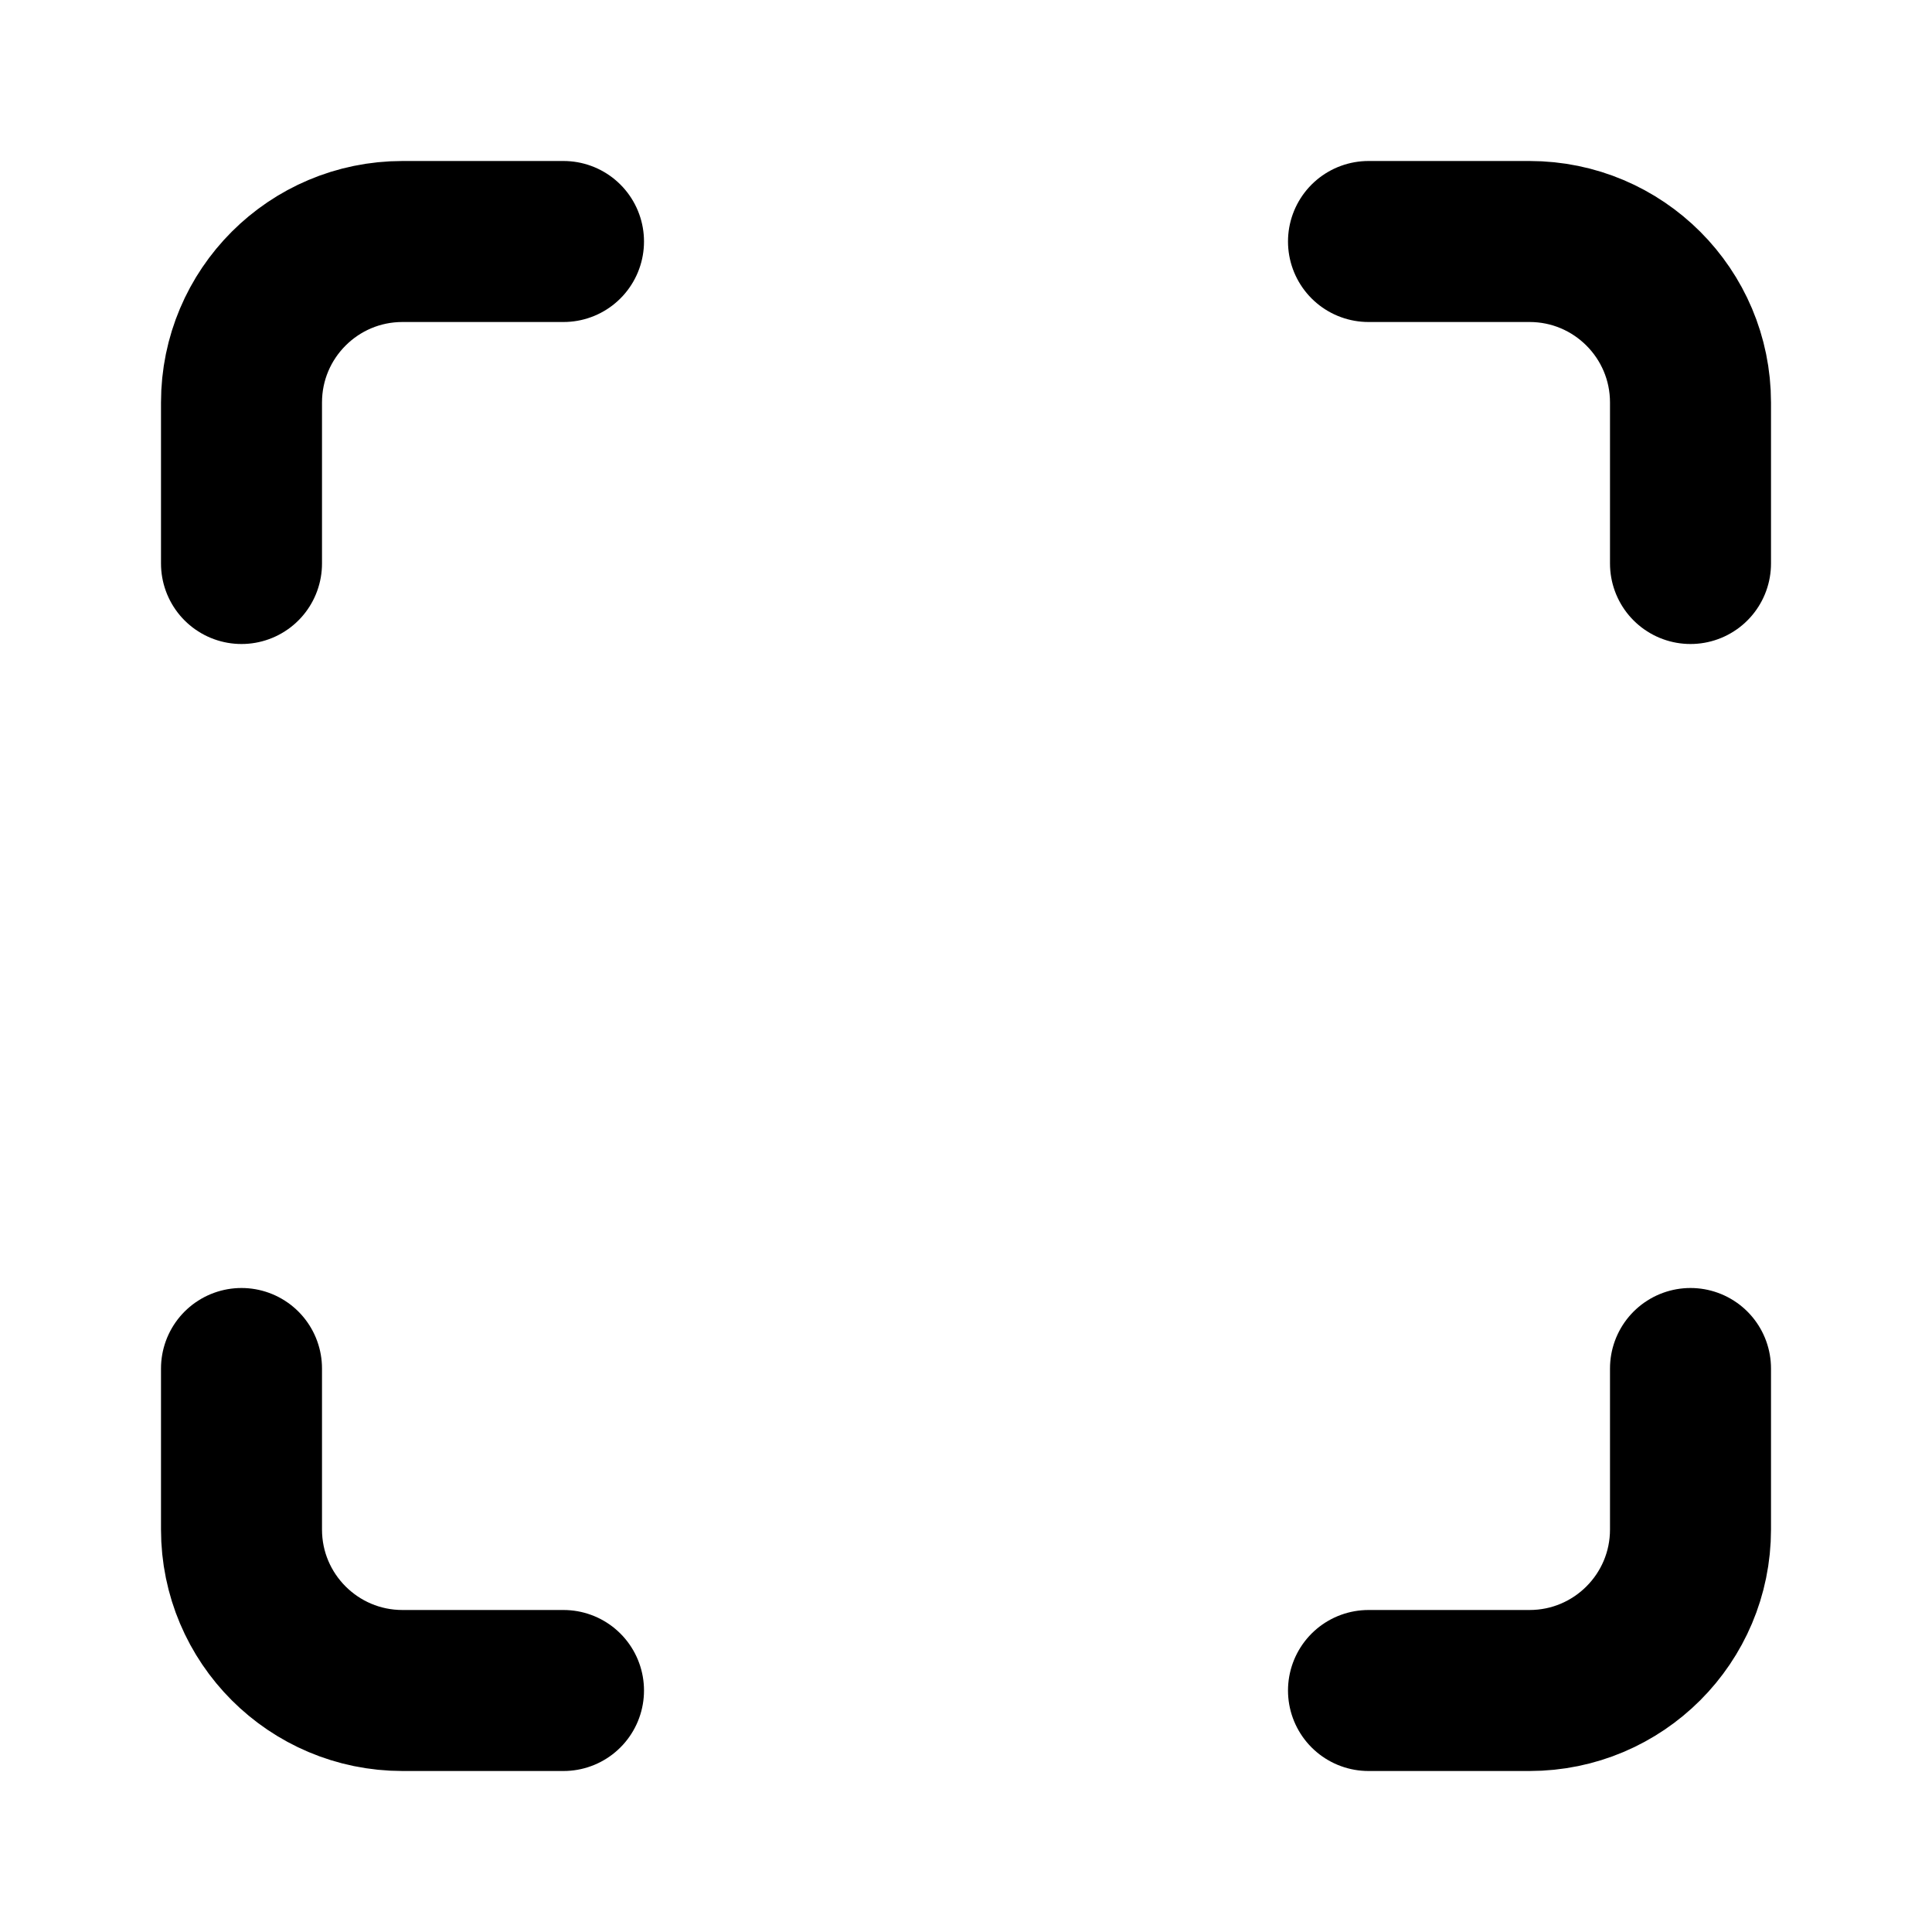
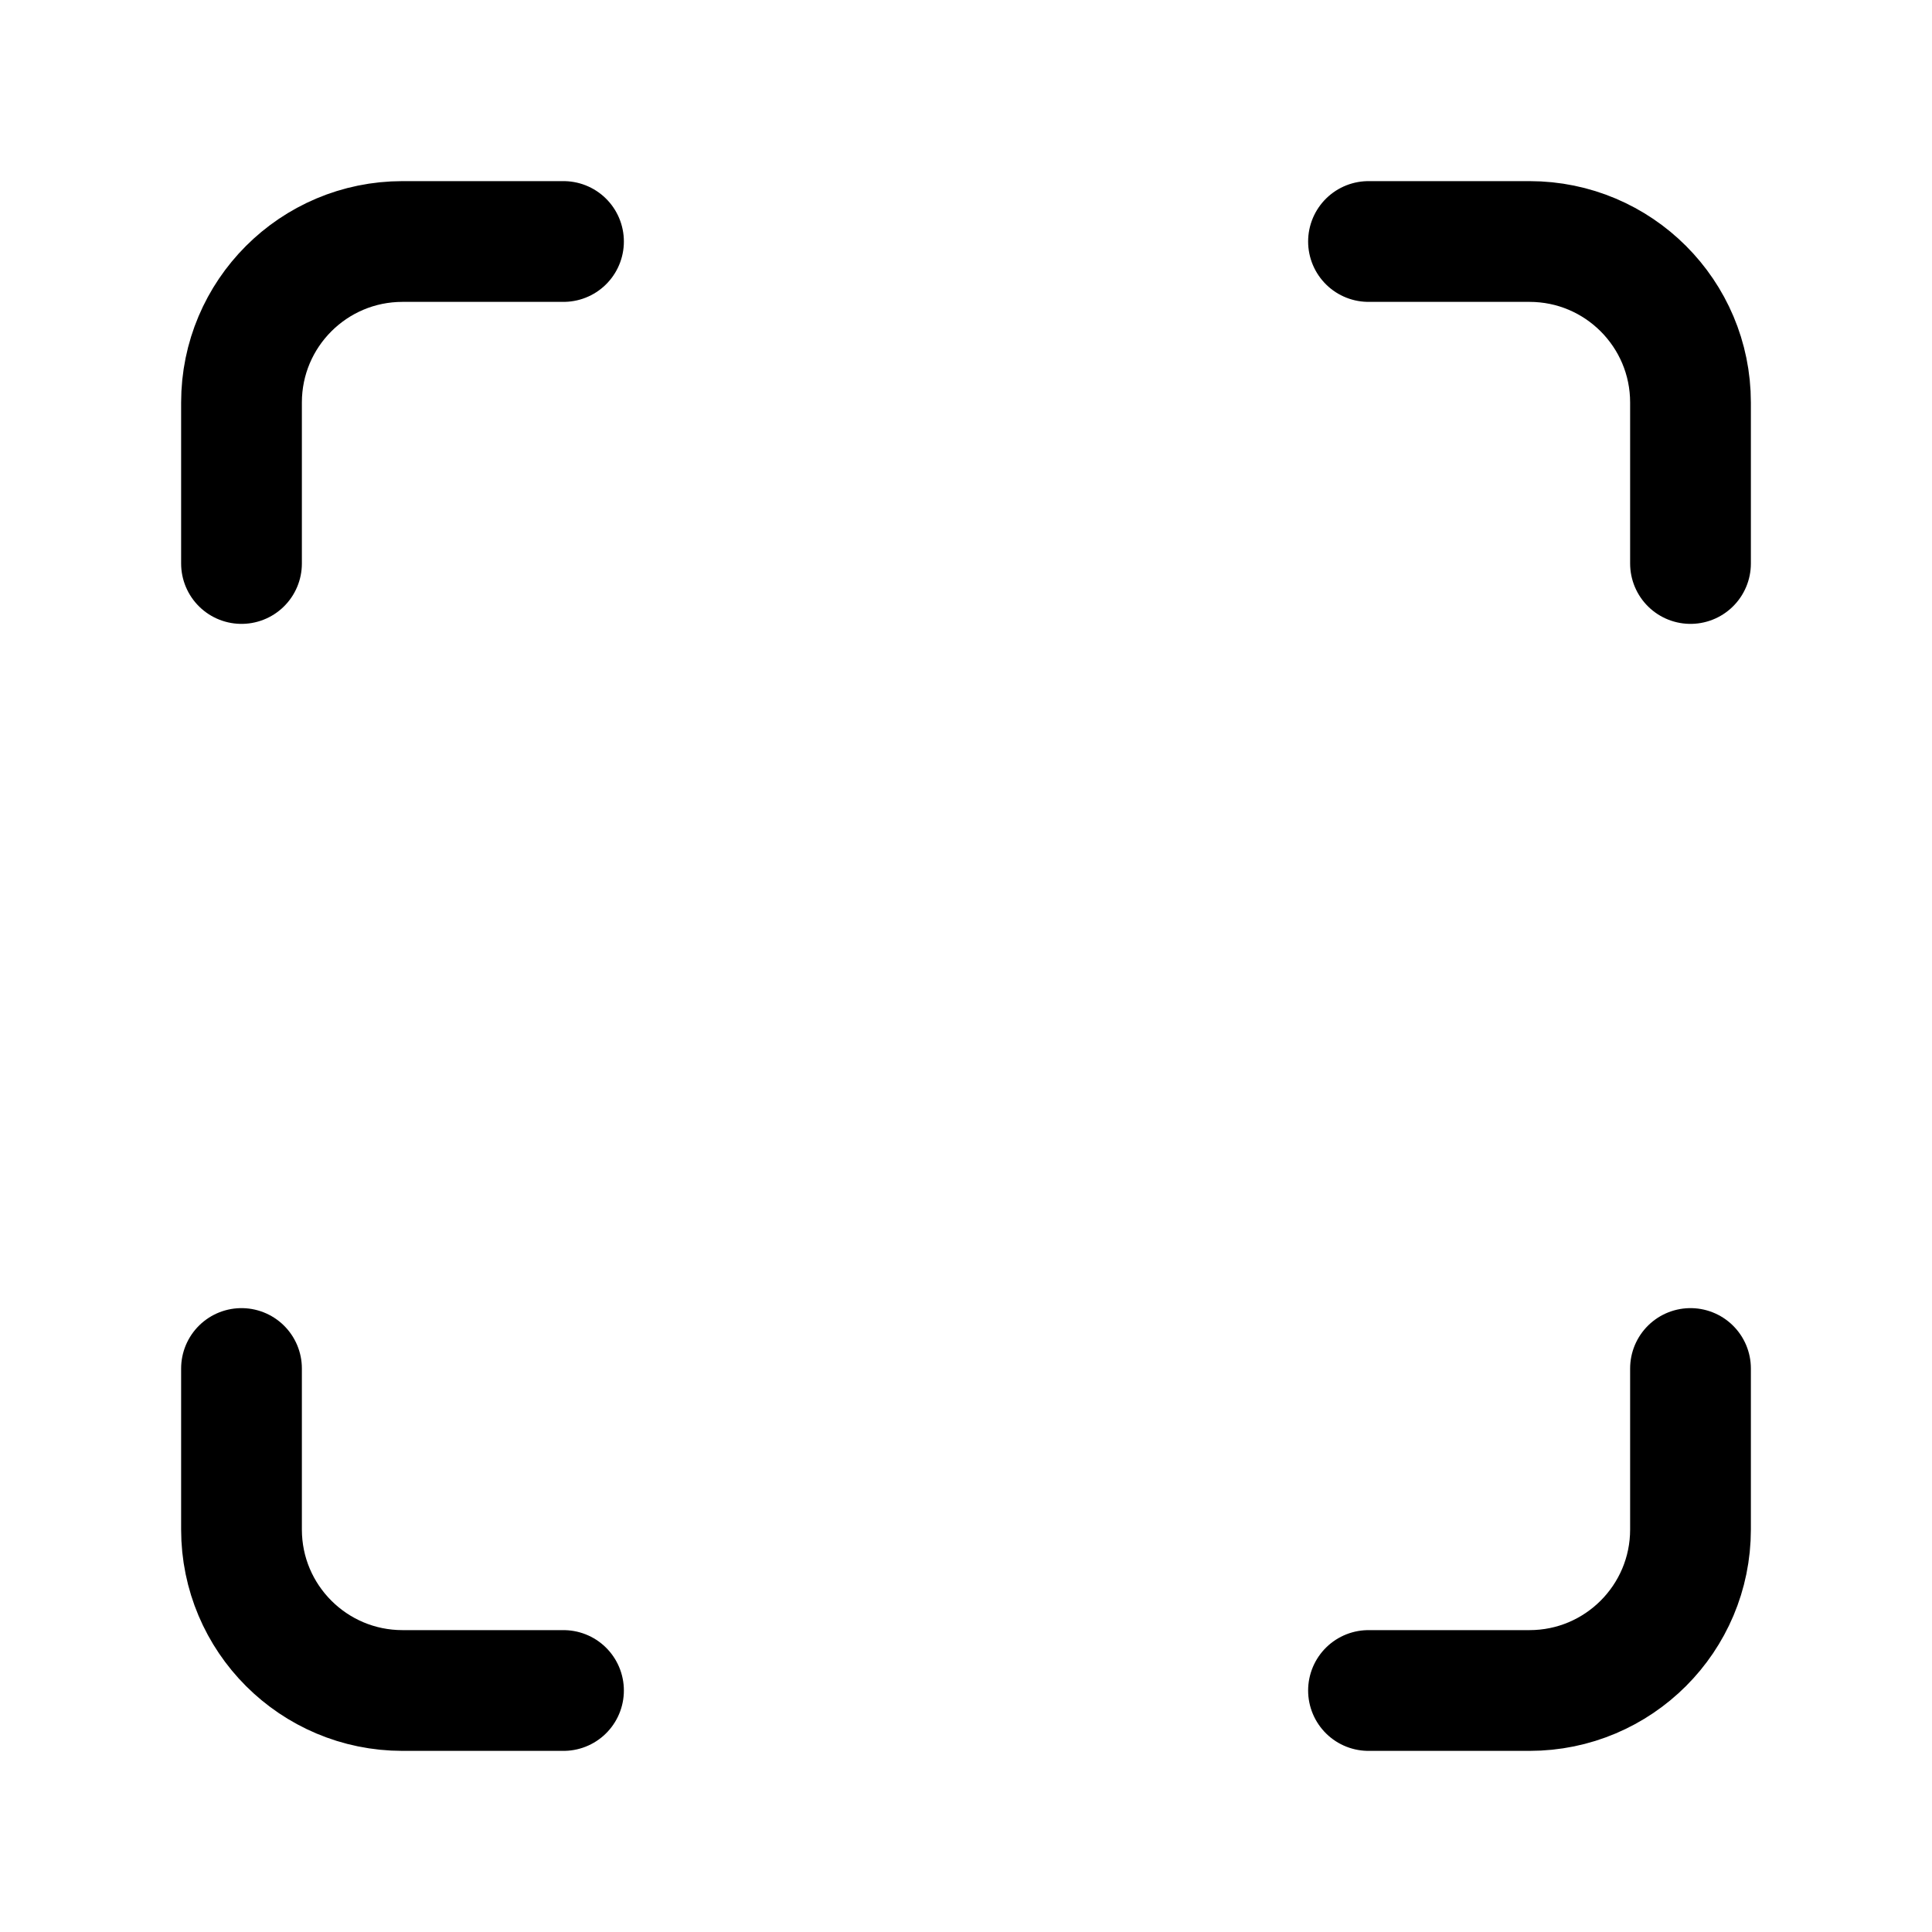
- <svg xmlns="http://www.w3.org/2000/svg" width="24" height="24" viewBox="0 0 24 24" fill="none" stroke="currentColor" stroke-width="2" stroke-linecap="round" stroke-linejoin="round">
+ <svg xmlns="http://www.w3.org/2000/svg" width="24" height="24" viewBox="0 0 24 24" fill="none" stroke="currentColor" stroke-width="1.5" stroke-linecap="round" stroke-linejoin="round">
  <path d="M3 7V5a2 2 0 0 1 2-2h2" />
  <path d="M17 3h2a2 2 0 0 1 2 2v2" />
  <path d="M21 17v2a2 2 0 0 1-2 2h-2" />
  <path d="M7 21H5a2 2 0 0 1-2-2v-2" />
</svg>
